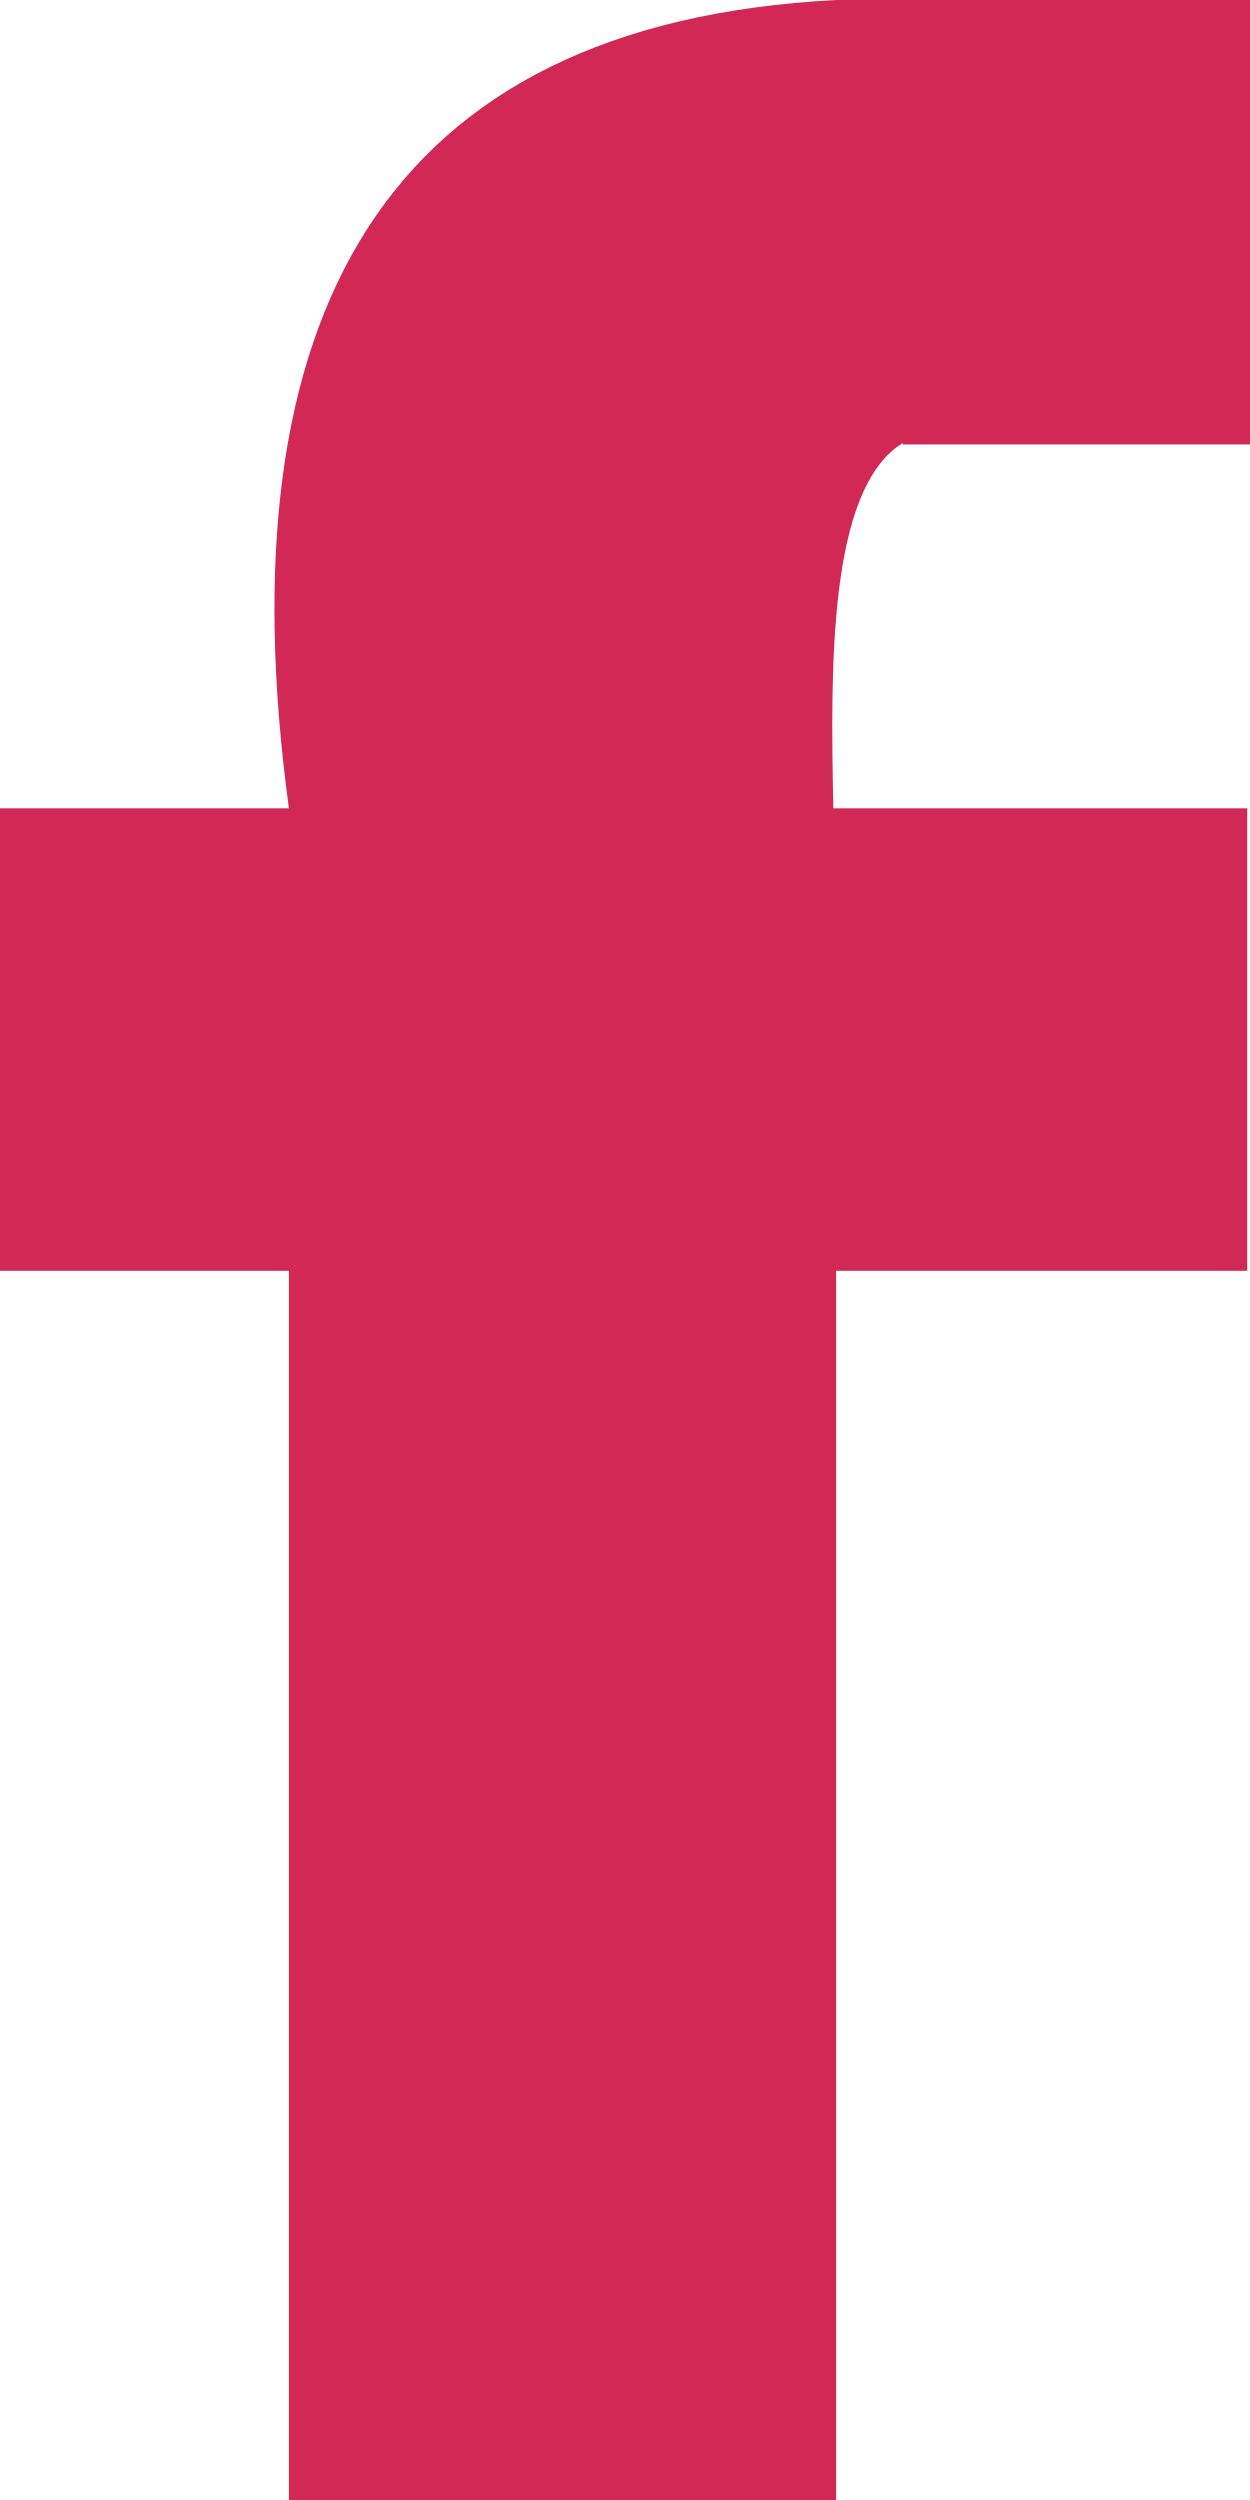
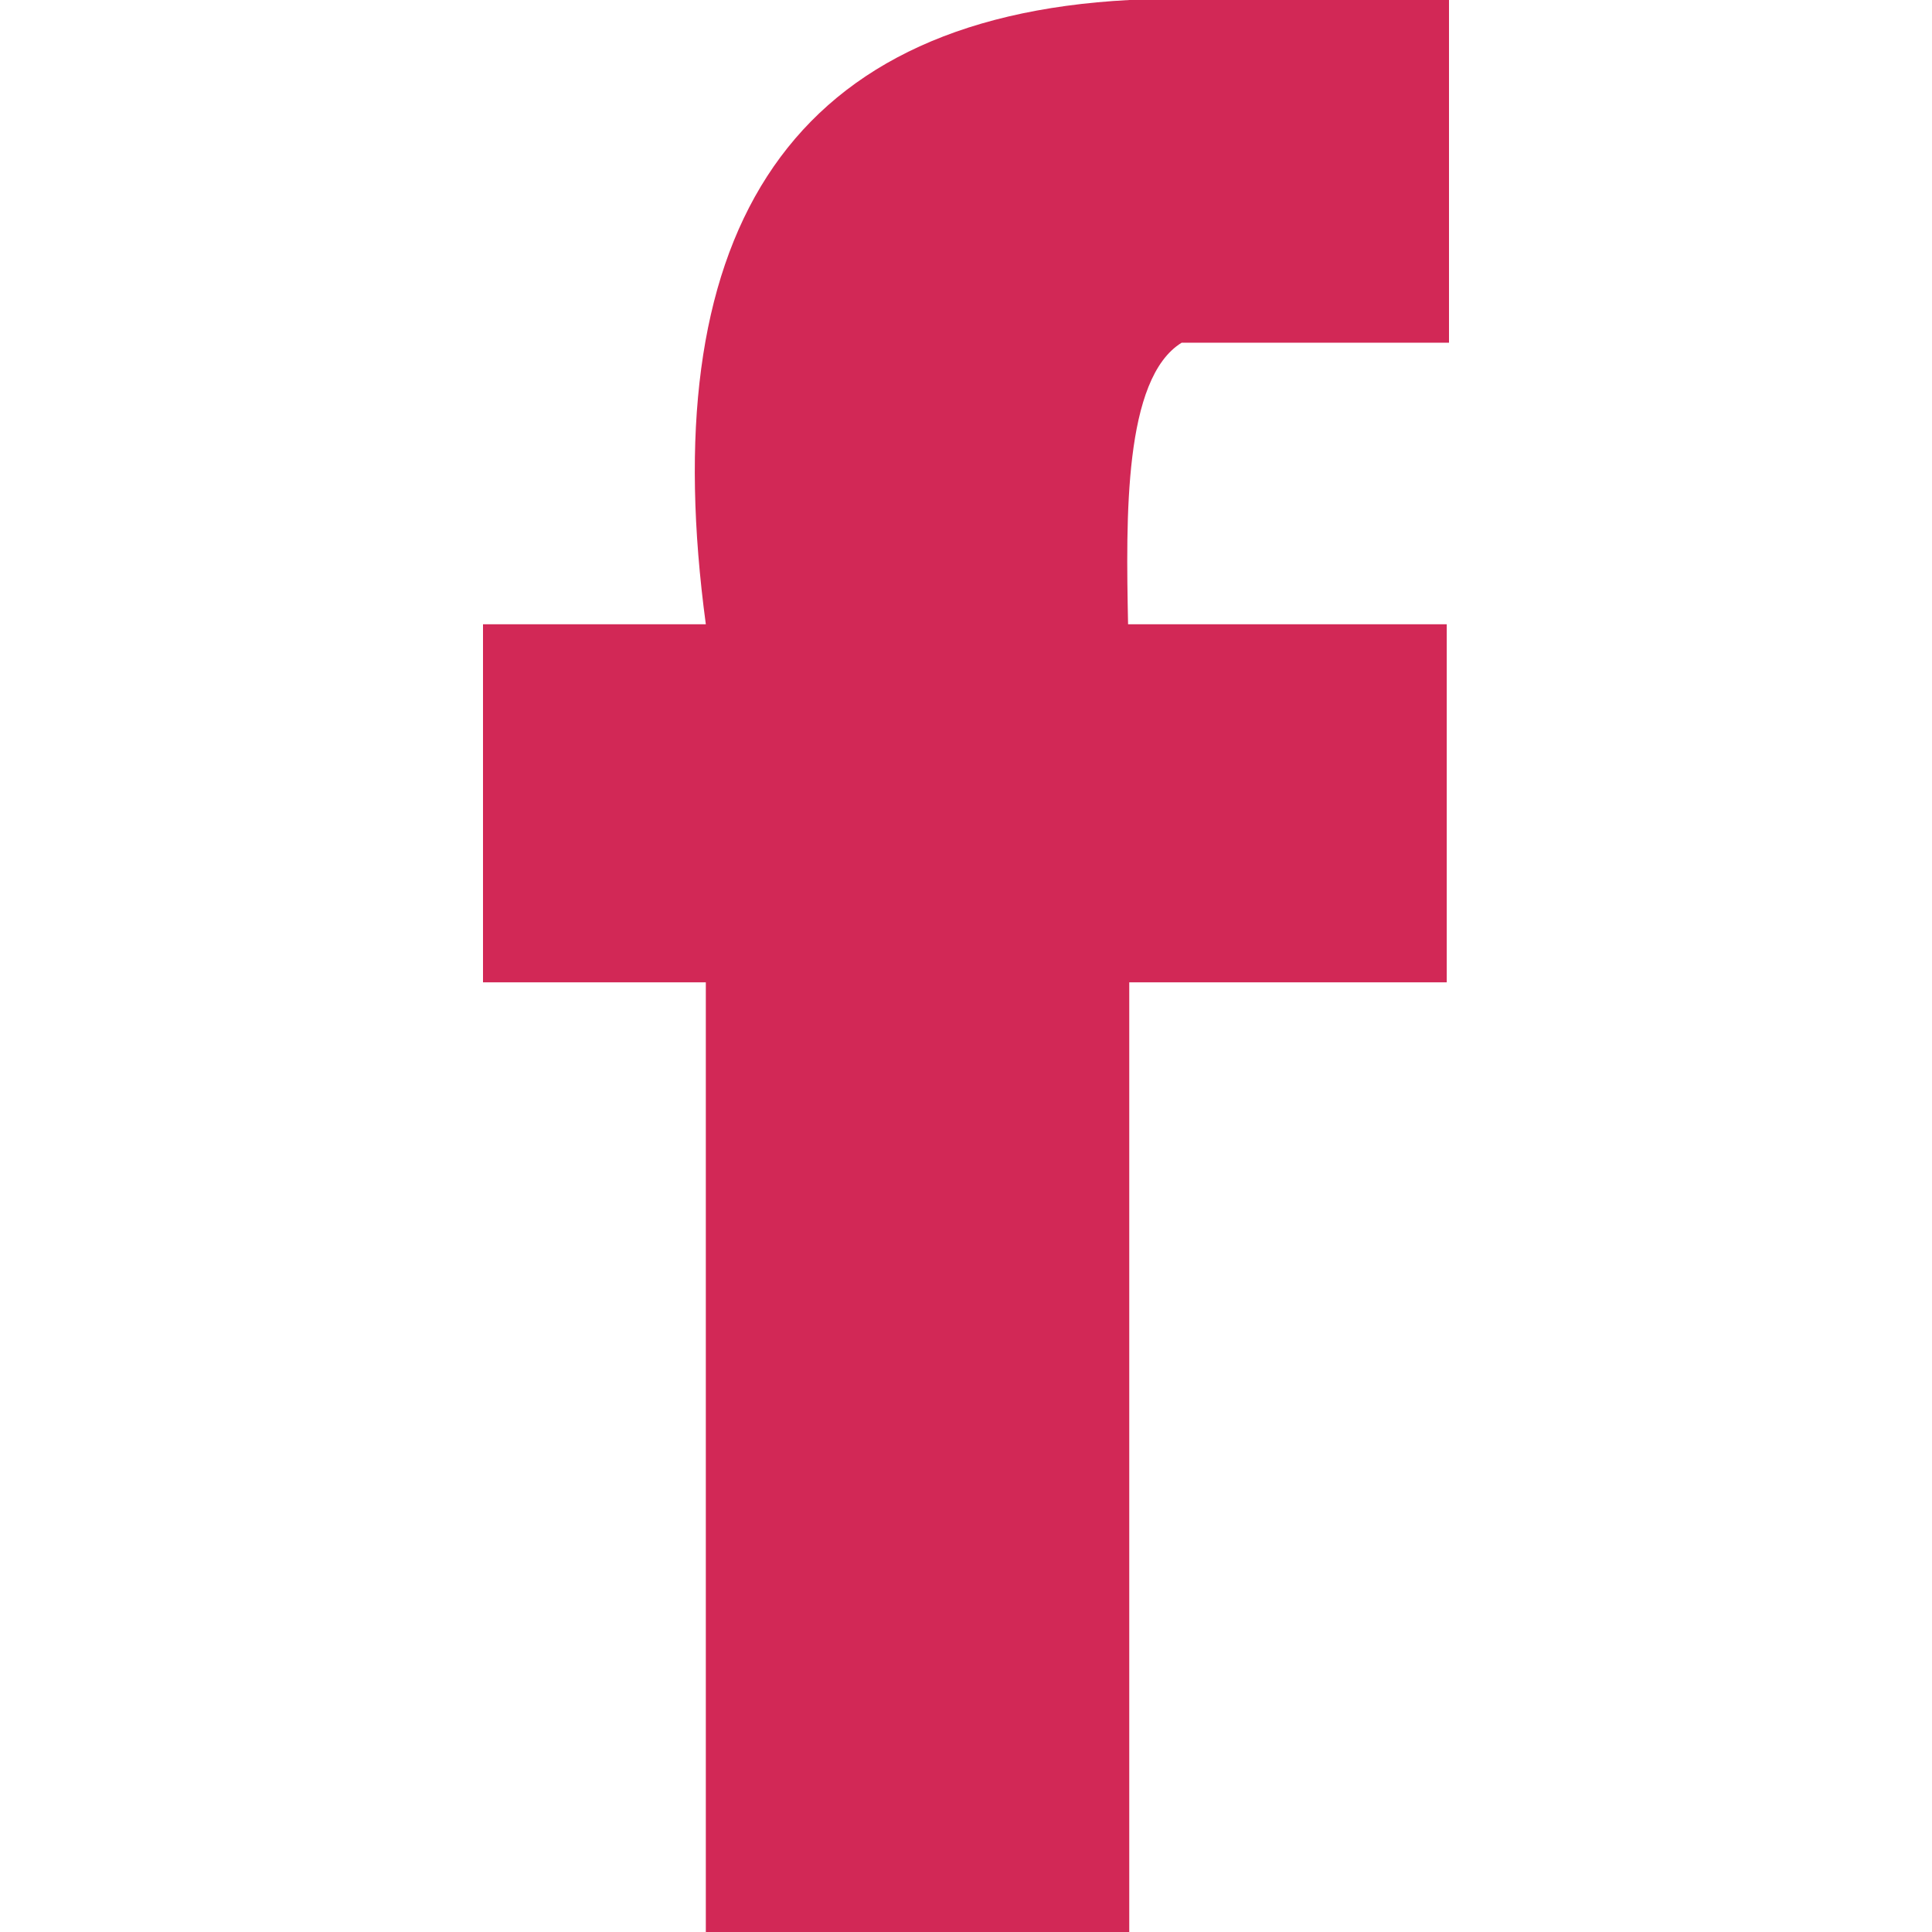
- <svg xmlns="http://www.w3.org/2000/svg" width="9" height="18" fill="none">
-   <path fill="#D22856" d="M6.5 3.2H9V0H6.02C2.76.17 1.6 2.27 2.08 5.82H0v3.33h2.08V18h3.94V9.15h2.96V5.82H6c-.02-1-.04-2.3.5-2.63Z" />
+ <svg xmlns="http://www.w3.org/2000/svg" width="18" height="18" viewBox="0 0 18 18" fill="none">
+   <path d="M11.009 3.193H13.5V0H10.521C7.261 0.171 6.099 2.271 6.576 5.816H4.5V9.152H6.576V18H10.521V9.152H13.479V5.816H10.51C10.49 4.818 10.469 3.526 11.009 3.193Z" fill="#D22856" />
</svg>
